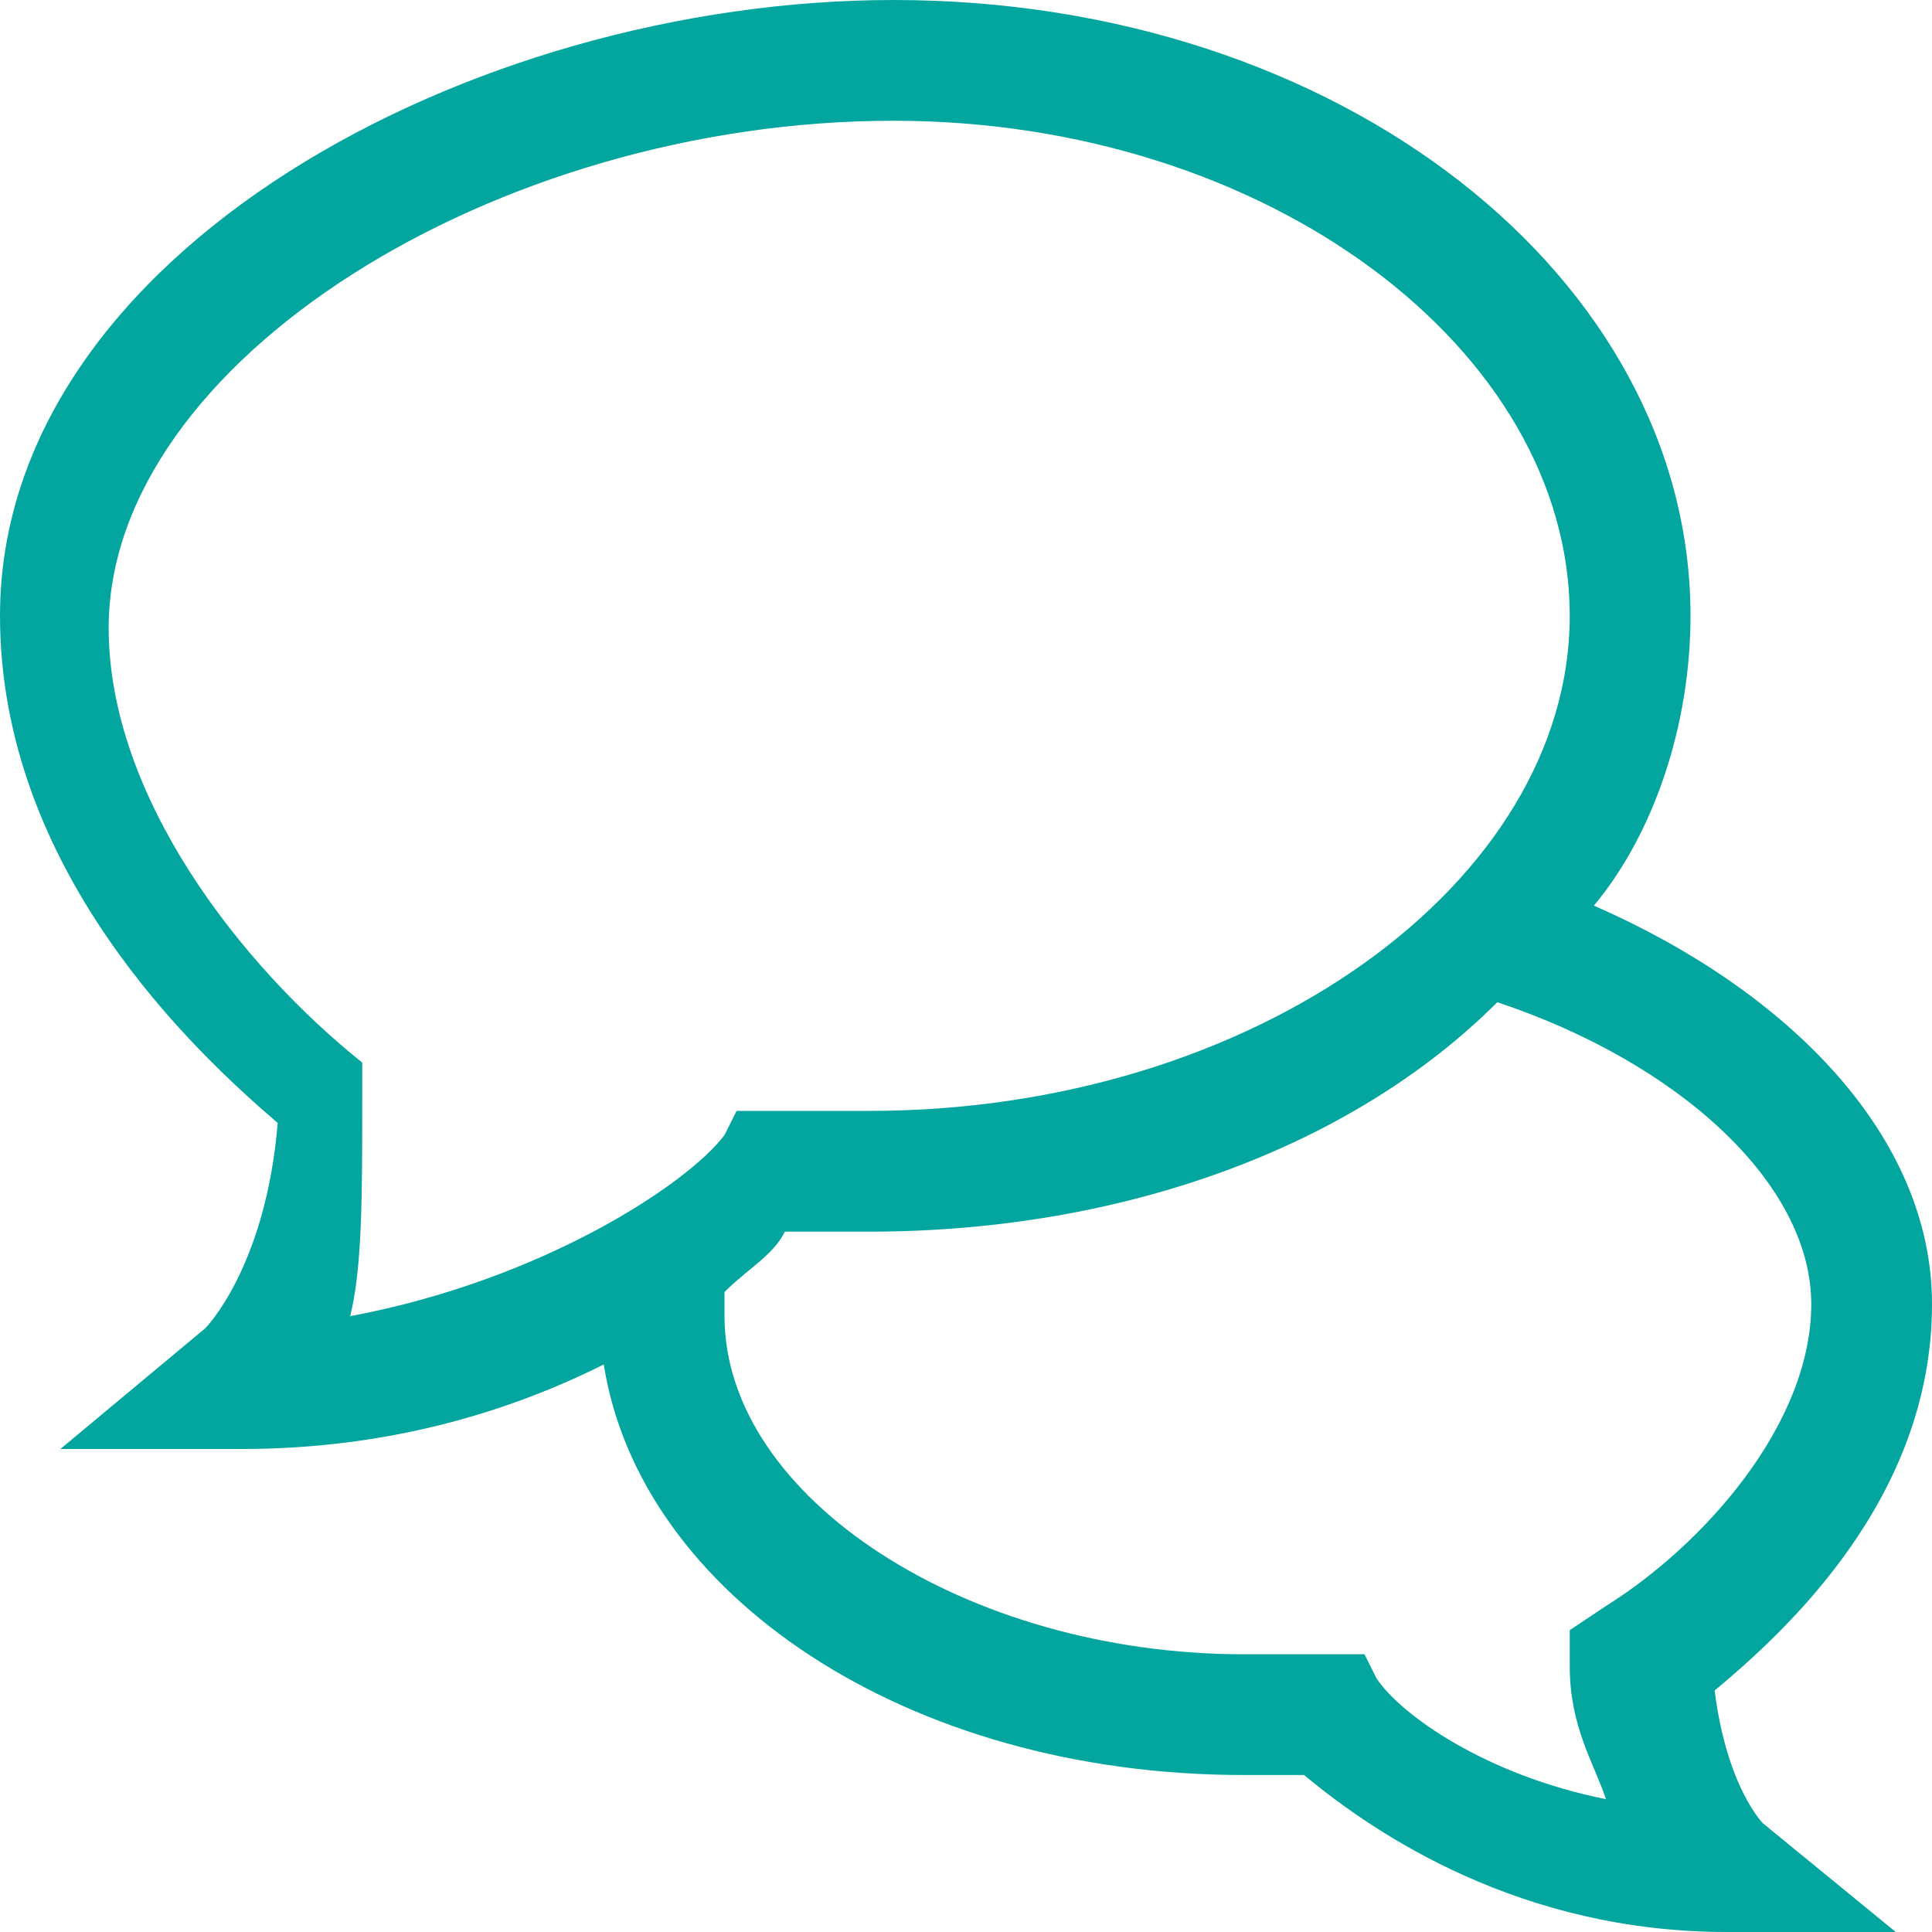
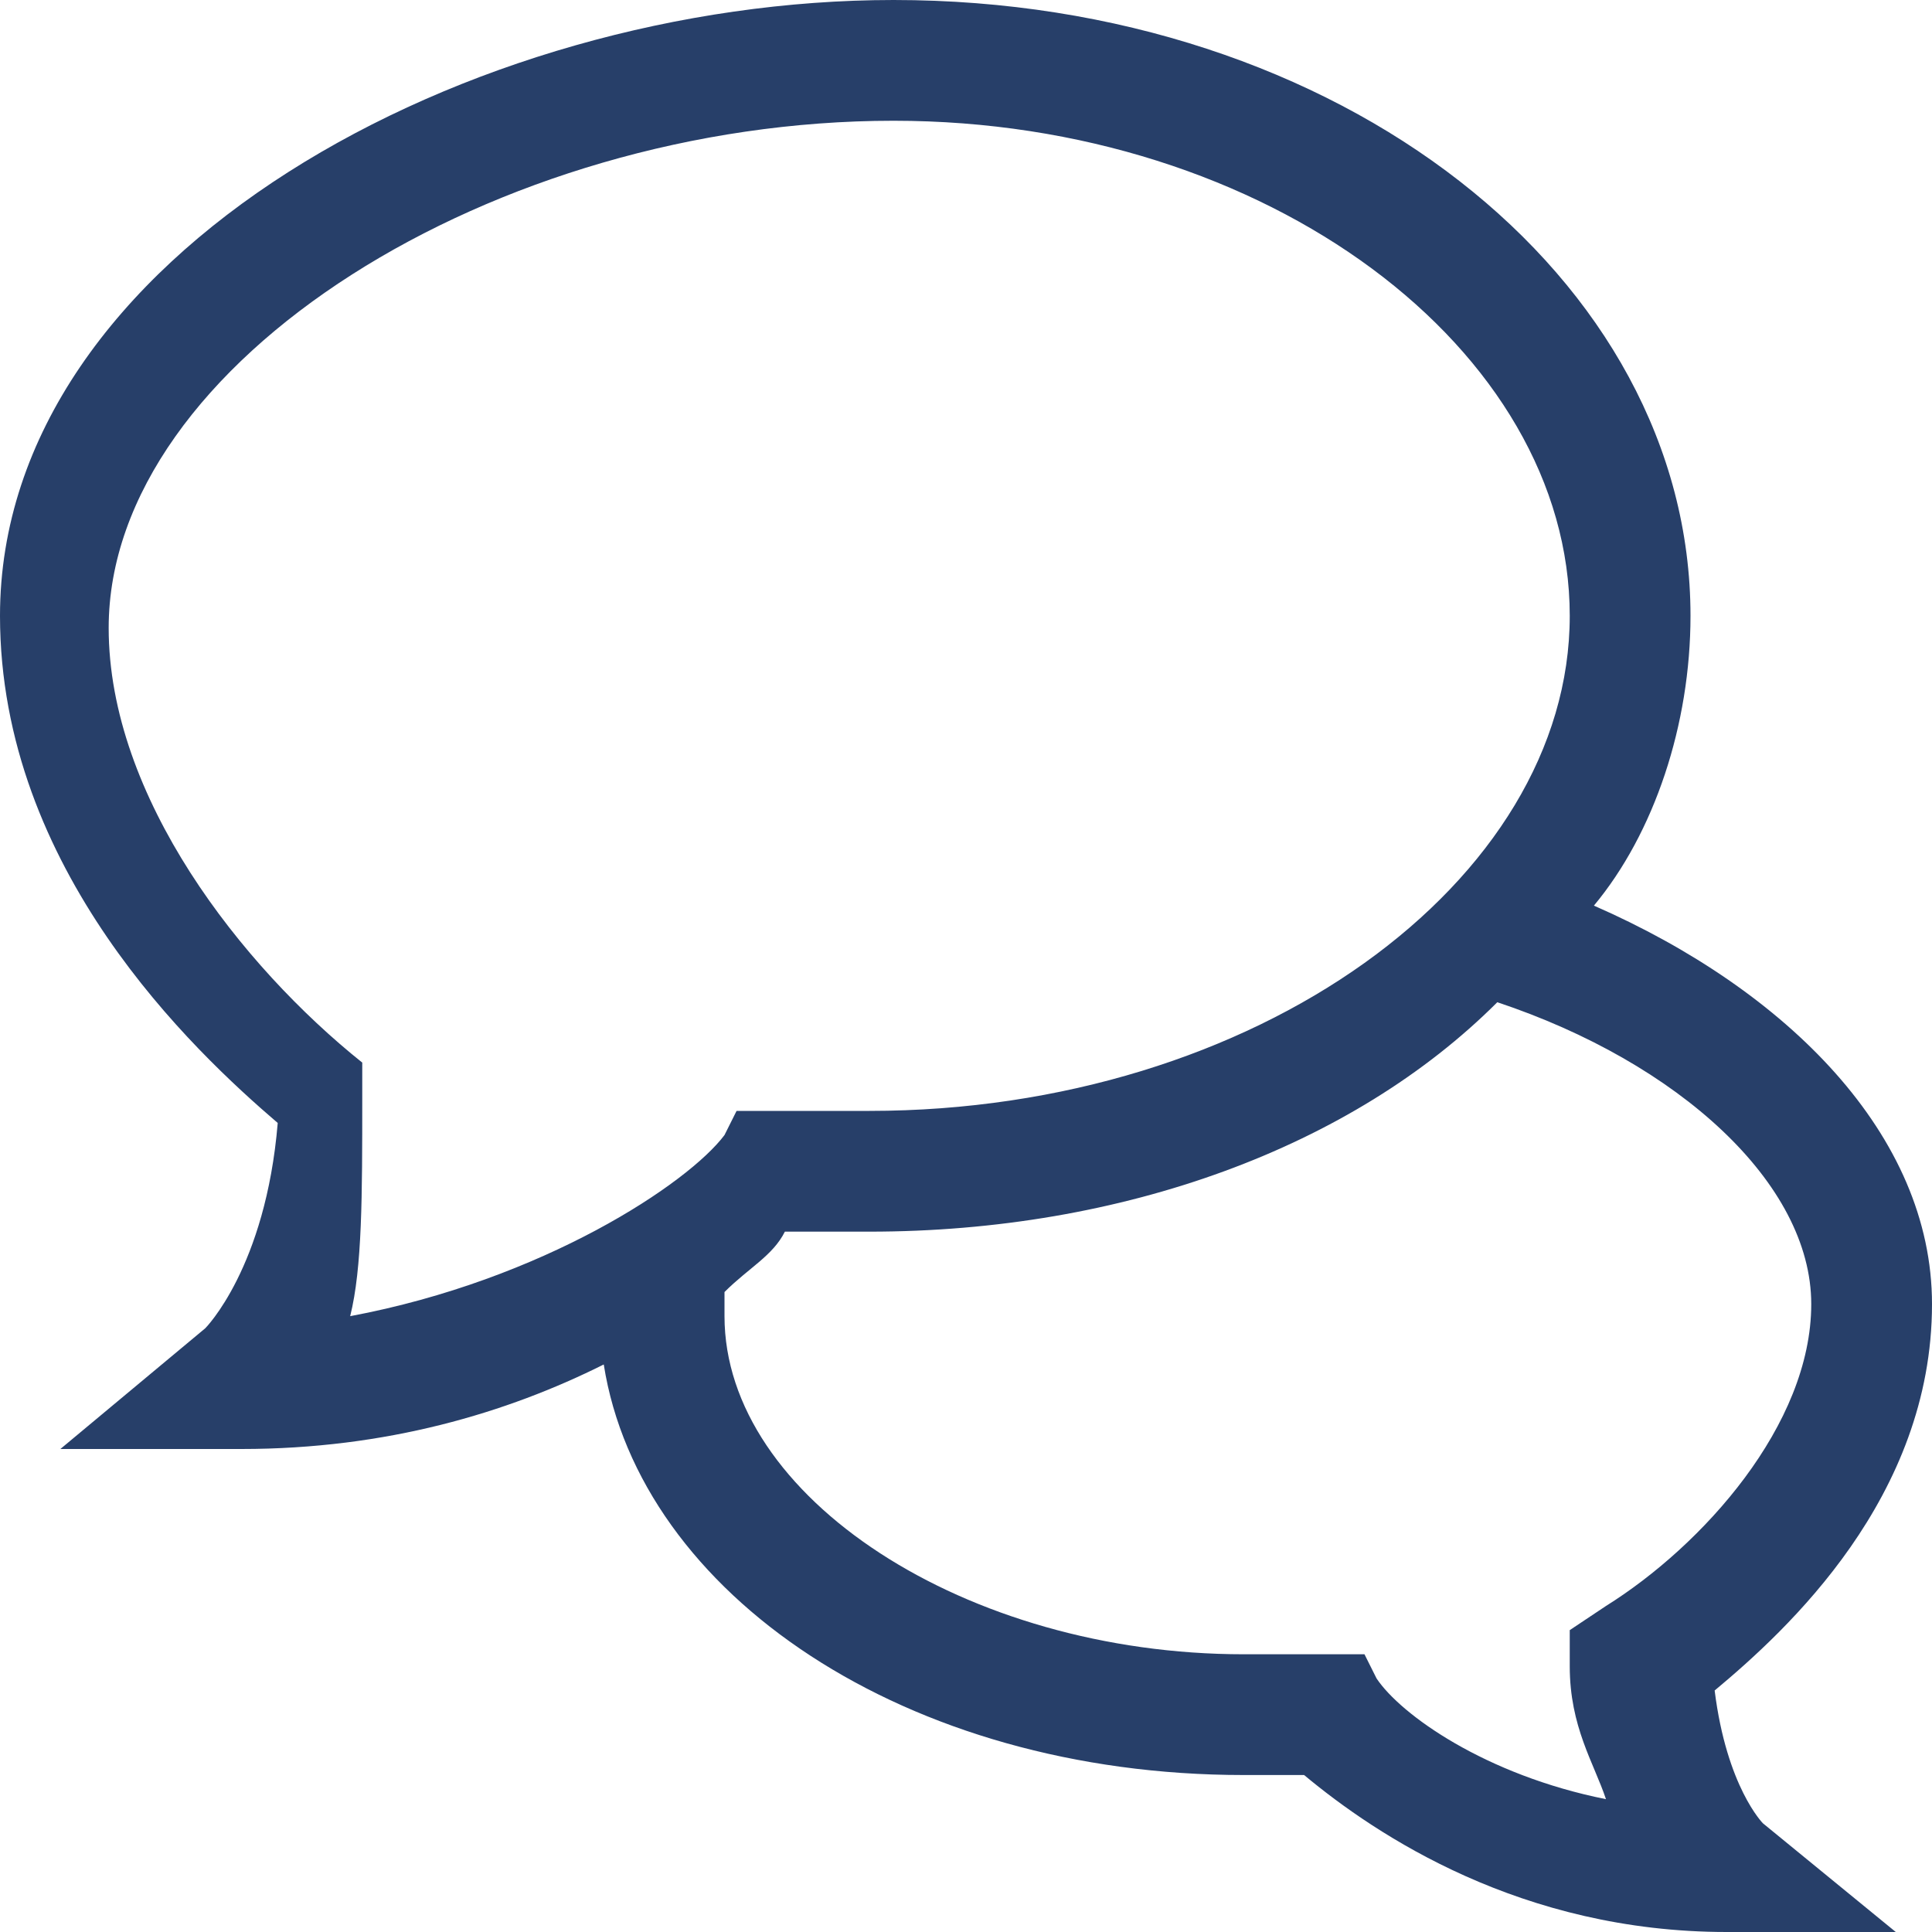
<svg xmlns="http://www.w3.org/2000/svg" width="16" height="16" viewBox="0 0 16 16" fill="none">
-   <path d="M14.2 14C14.8 13.5 16 12.4 16 10.8C16 9.4 14.8 8.2 13.2 7.5C13.7 6.9 14 6 14 5.1C14 2.3 11.1 0 7.4 0C3.9 0 0 2.1 0 5.1C0 7.2 1.6 8.7 2.3 9.3C2.2 10.5 1.7 11 1.7 11L0.5 12H2C3.2 12 4.2 11.7 5 11.3C5.3 13.2 7.5 14.7 10.3 14.7H10.8C11.4 15.2 12.6 16 14.3 16H15.7L14.6 15.1C14.6 15.1 14.3 14.8 14.2 14ZM10.3 13.7C8 13.7 6 12.4 6 10.9V10.7C6.2 10.5 6.4 10.4 6.5 10.2H7.2C9.3 10.2 11.2 9.5 12.4 8.3C13.9 8.8 15 9.8 15 10.8C15 11.8 14.1 12.8 13.3 13.3L13 13.5V13.8C13 14.3 13.2 14.6 13.3 14.9C12.3 14.7 11.6 14.2 11.4 13.9L11.3 13.7H10.3ZM7.4 1C10.5 1 13 2.9 13 5.1C13 7.3 10.4 9.2 7.2 9.2H6.1L6 9.4C5.7 9.8 4.5 10.6 2.9 10.9C3 10.5 3 9.9 3 9.1V8.8C2 8 0.9 6.6 0.9 5.2C0.9 3 4.1 1 7.4 1Z" fill="#03A69E" />
+   <path d="M14.2 14C14.8 13.5 16 12.4 16 10.8C16 9.4 14.8 8.2 13.2 7.5C13.7 6.9 14 6 14 5.1C14 2.3 11.1 0 7.4 0C3.9 0 0 2.1 0 5.1C0 7.2 1.6 8.7 2.3 9.3C2.2 10.5 1.7 11 1.7 11L0.5 12H2C3.2 12 4.2 11.7 5 11.3C5.3 13.2 7.5 14.7 10.3 14.7H10.8C11.4 15.2 12.6 16 14.3 16H15.7L14.6 15.1C14.6 15.1 14.3 14.8 14.2 14ZM10.3 13.7C8 13.7 6 12.4 6 10.9V10.7C6.2 10.5 6.4 10.4 6.5 10.2H7.2C9.3 10.2 11.2 9.5 12.4 8.3C13.9 8.8 15 9.8 15 10.8C15 11.8 14.1 12.8 13.3 13.3L13 13.5V13.8C13 14.3 13.2 14.6 13.3 14.9C12.3 14.7 11.6 14.2 11.4 13.9L11.3 13.7H10.3ZM7.4 1C10.5 1 13 2.9 13 5.1C13 7.3 10.4 9.2 7.2 9.2H6.1L6 9.4C5.7 9.8 4.5 10.6 2.9 10.9C3 10.5 3 9.9 3 9.1V8.8C2 8 0.9 6.6 0.9 5.2C0.9 3 4.1 1 7.4 1Z" fill="#273F69" />
</svg>
